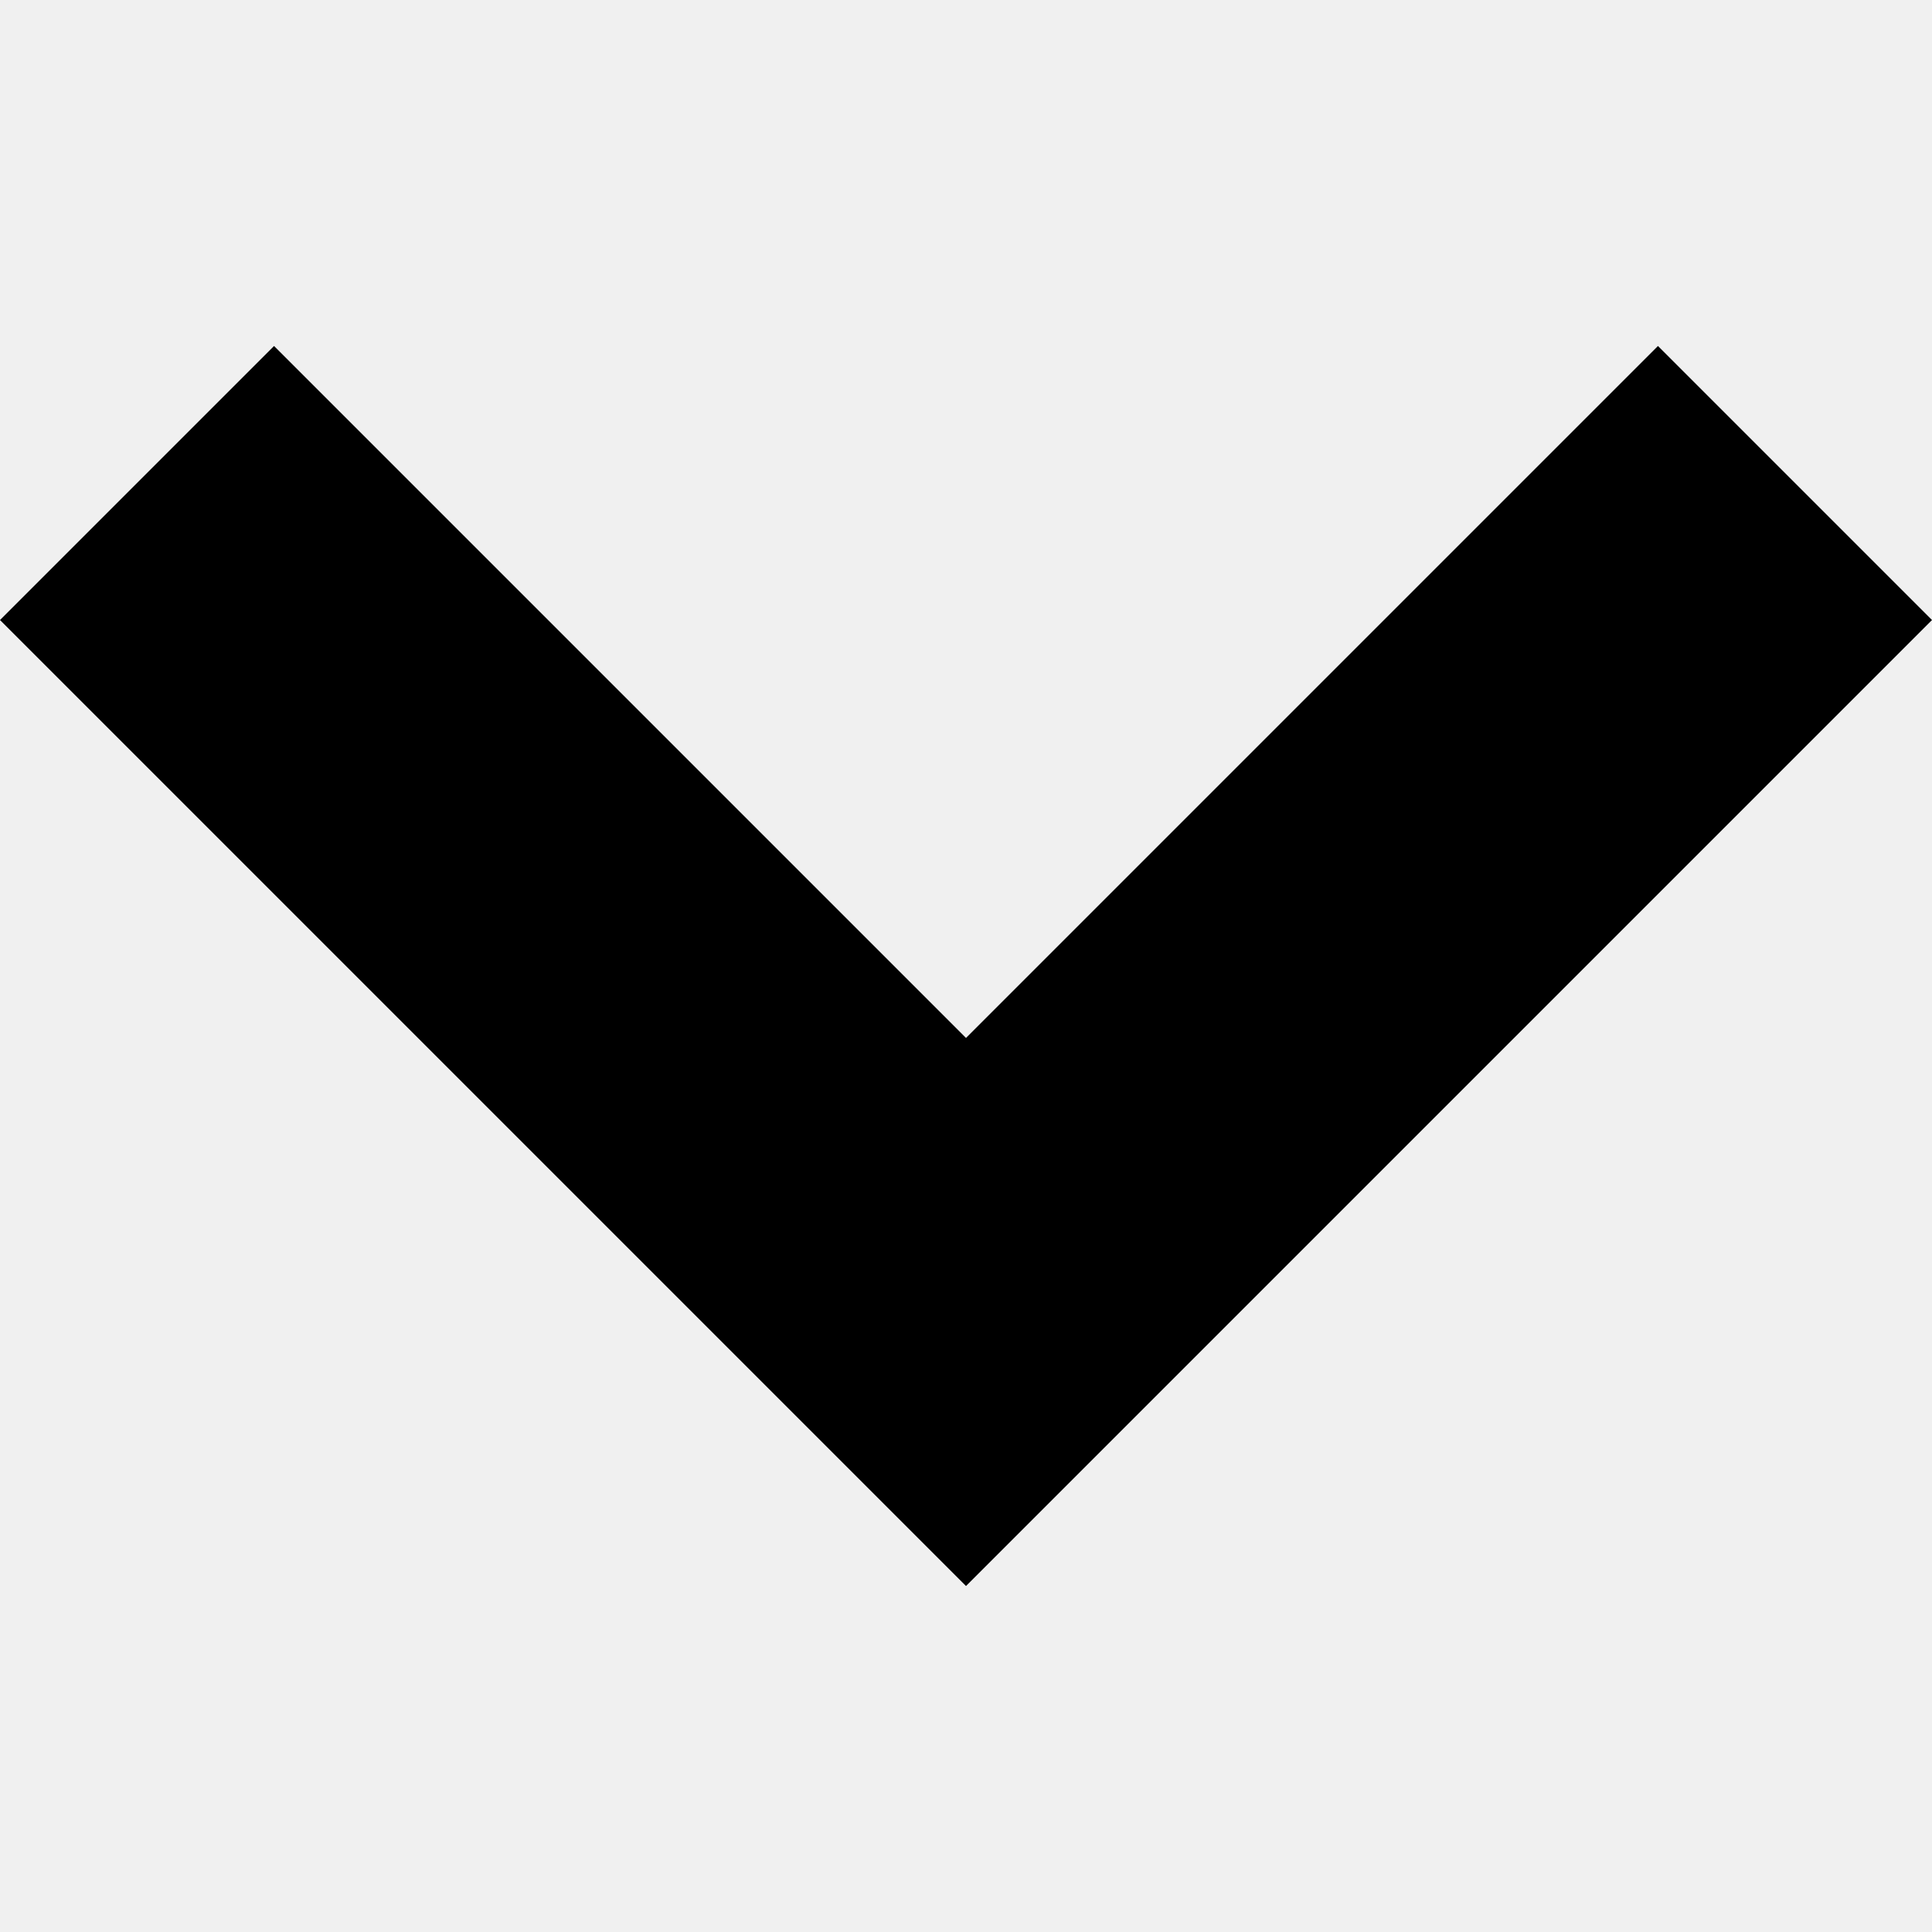
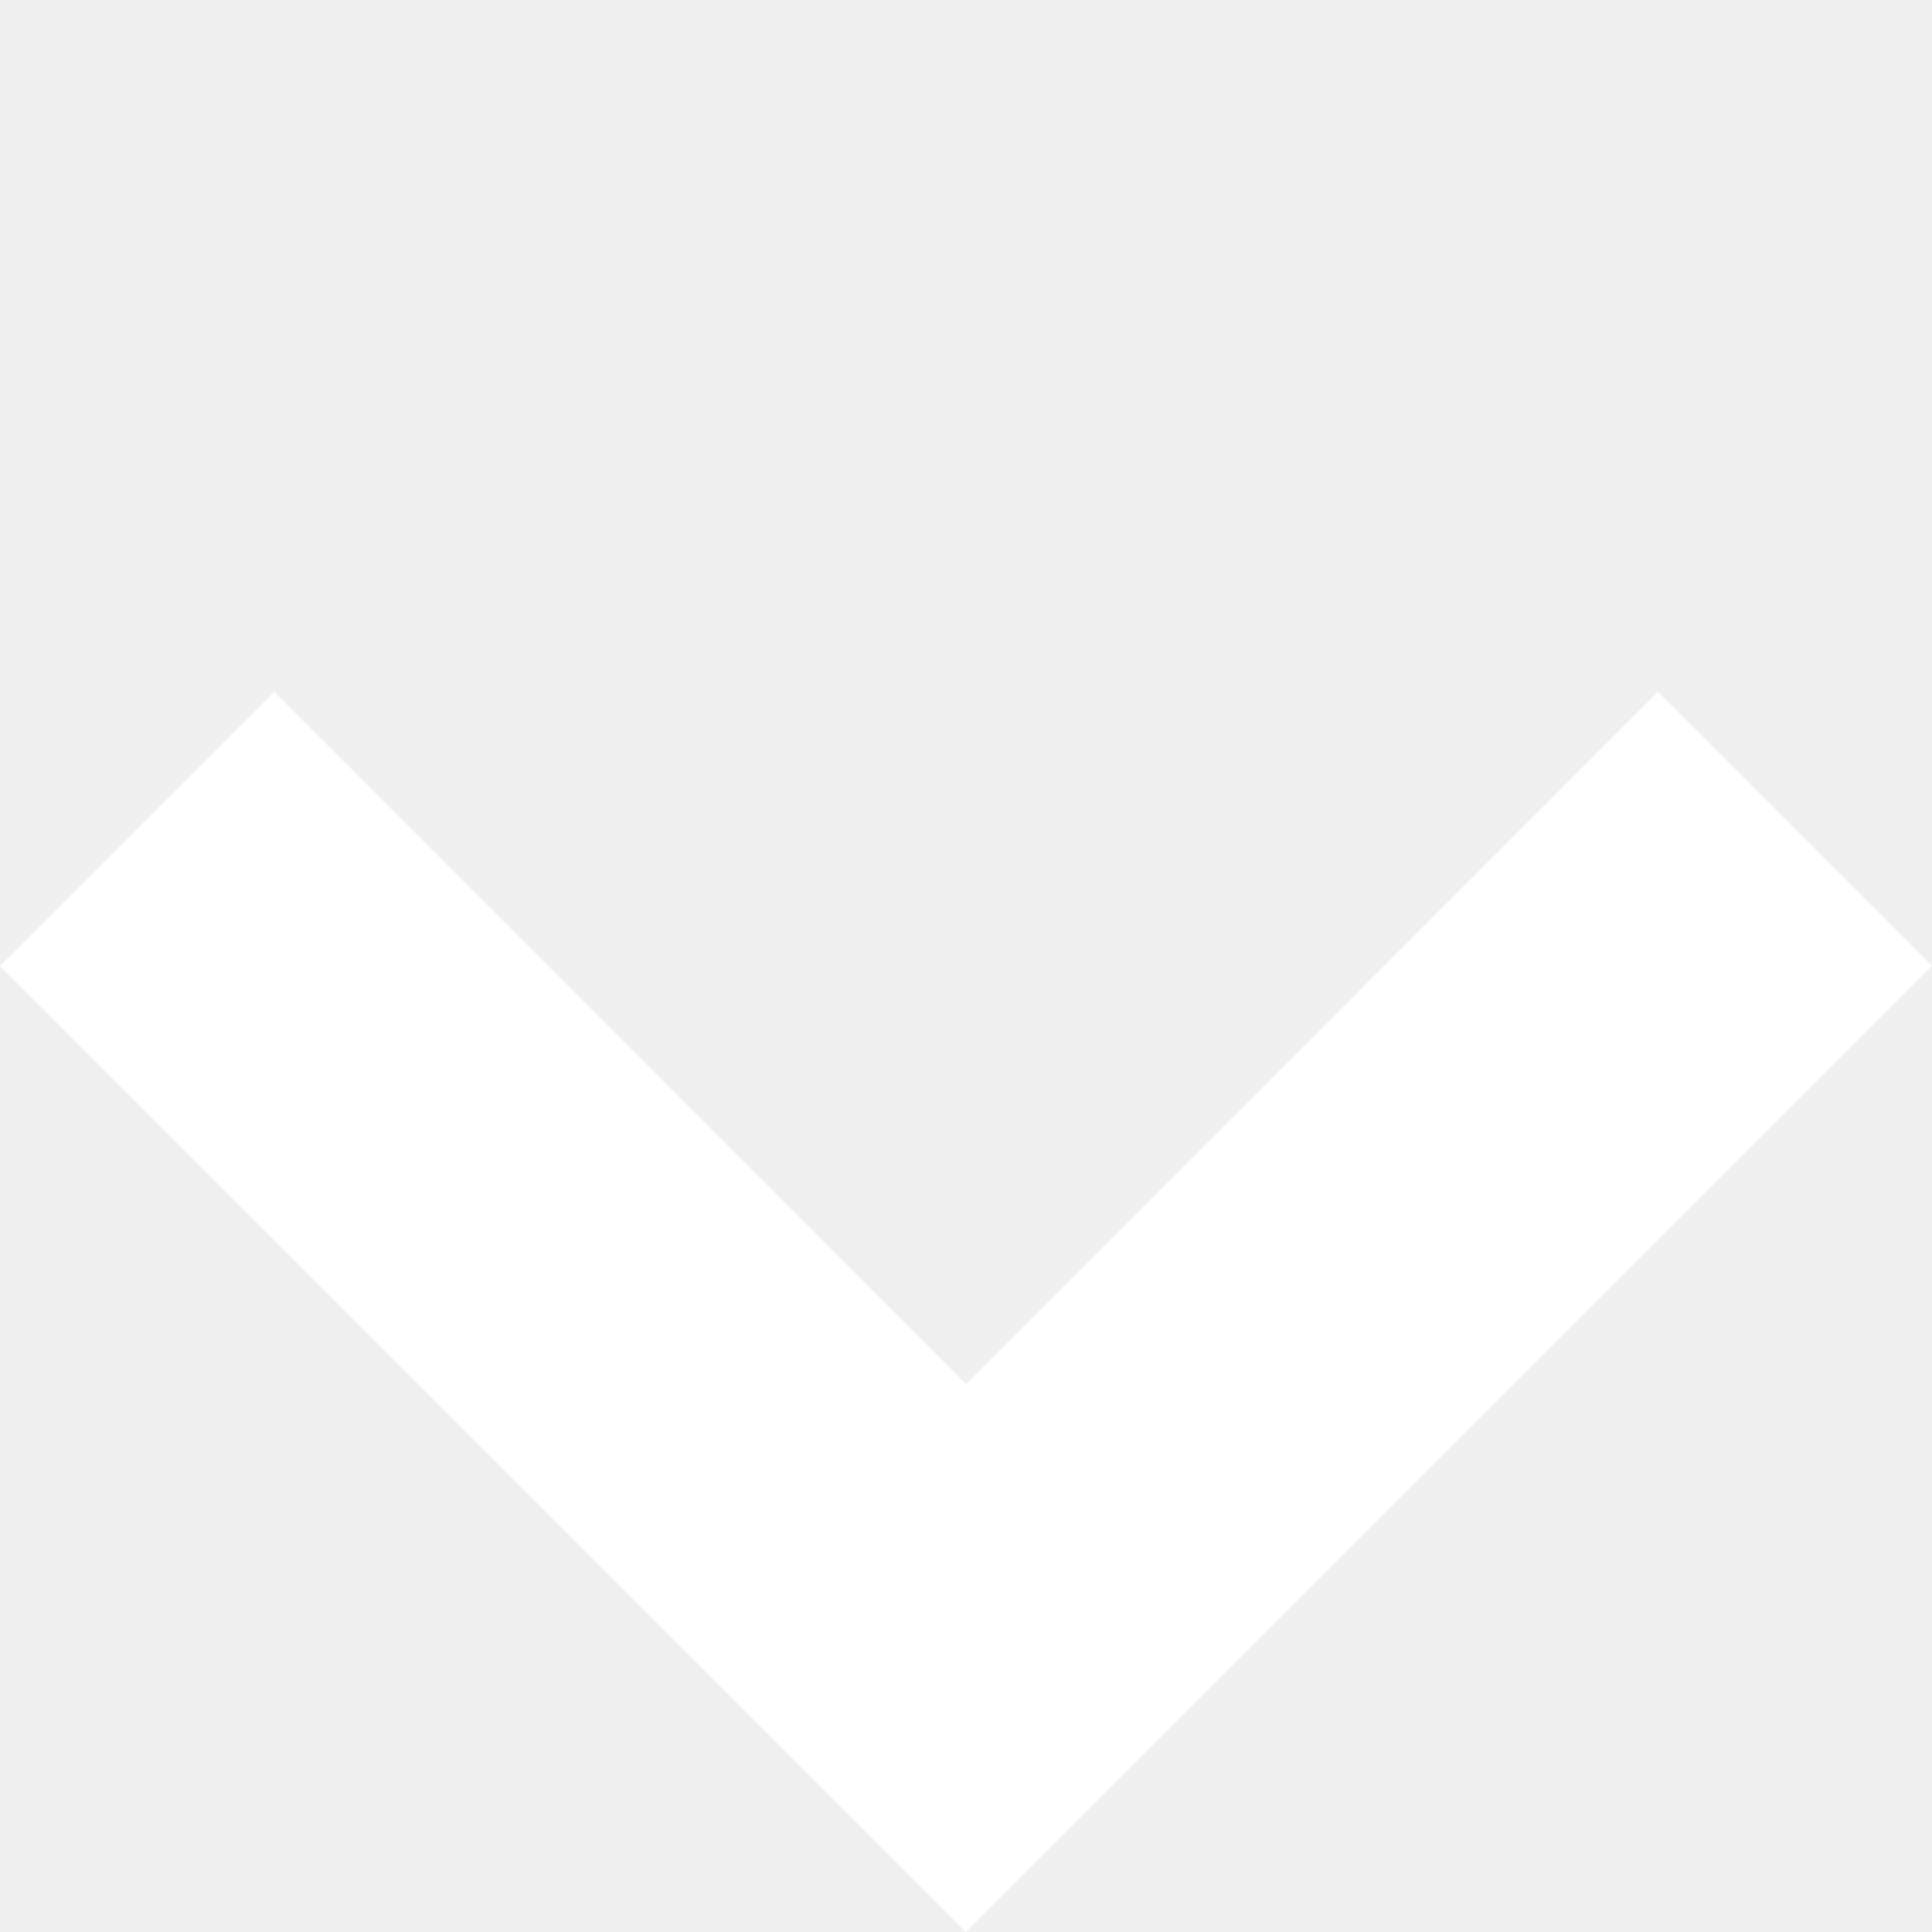
- <svg xmlns="http://www.w3.org/2000/svg" fill="#000000" version="1.1" id="Capa_1" width="800px" height="800px" viewBox="0 0 199.404 199.404" xml:space="preserve">
+ <svg xmlns="http://www.w3.org/2000/svg" version="1.1" id="Capa_1" x="0px" y="0px" width="800px" height="800px" viewBox="0 0 800 800" style="enable-background:new 0 0 800 800;" xml:space="preserve">
+   <style type="text/css">
+ 	.st0{fill:#FFFFFF;}
+ </style>
  <g>
-     <polygon points="199.404,63.993 171.12,35.709 99.702,107.127 28.284,35.709 0,63.993 99.702,163.695  " />
+     <polygon class="st0" points="800,400 686.5,286.5 400,573.1 113.5,286.5 0,400 400,800  " />
  </g>
</svg>
